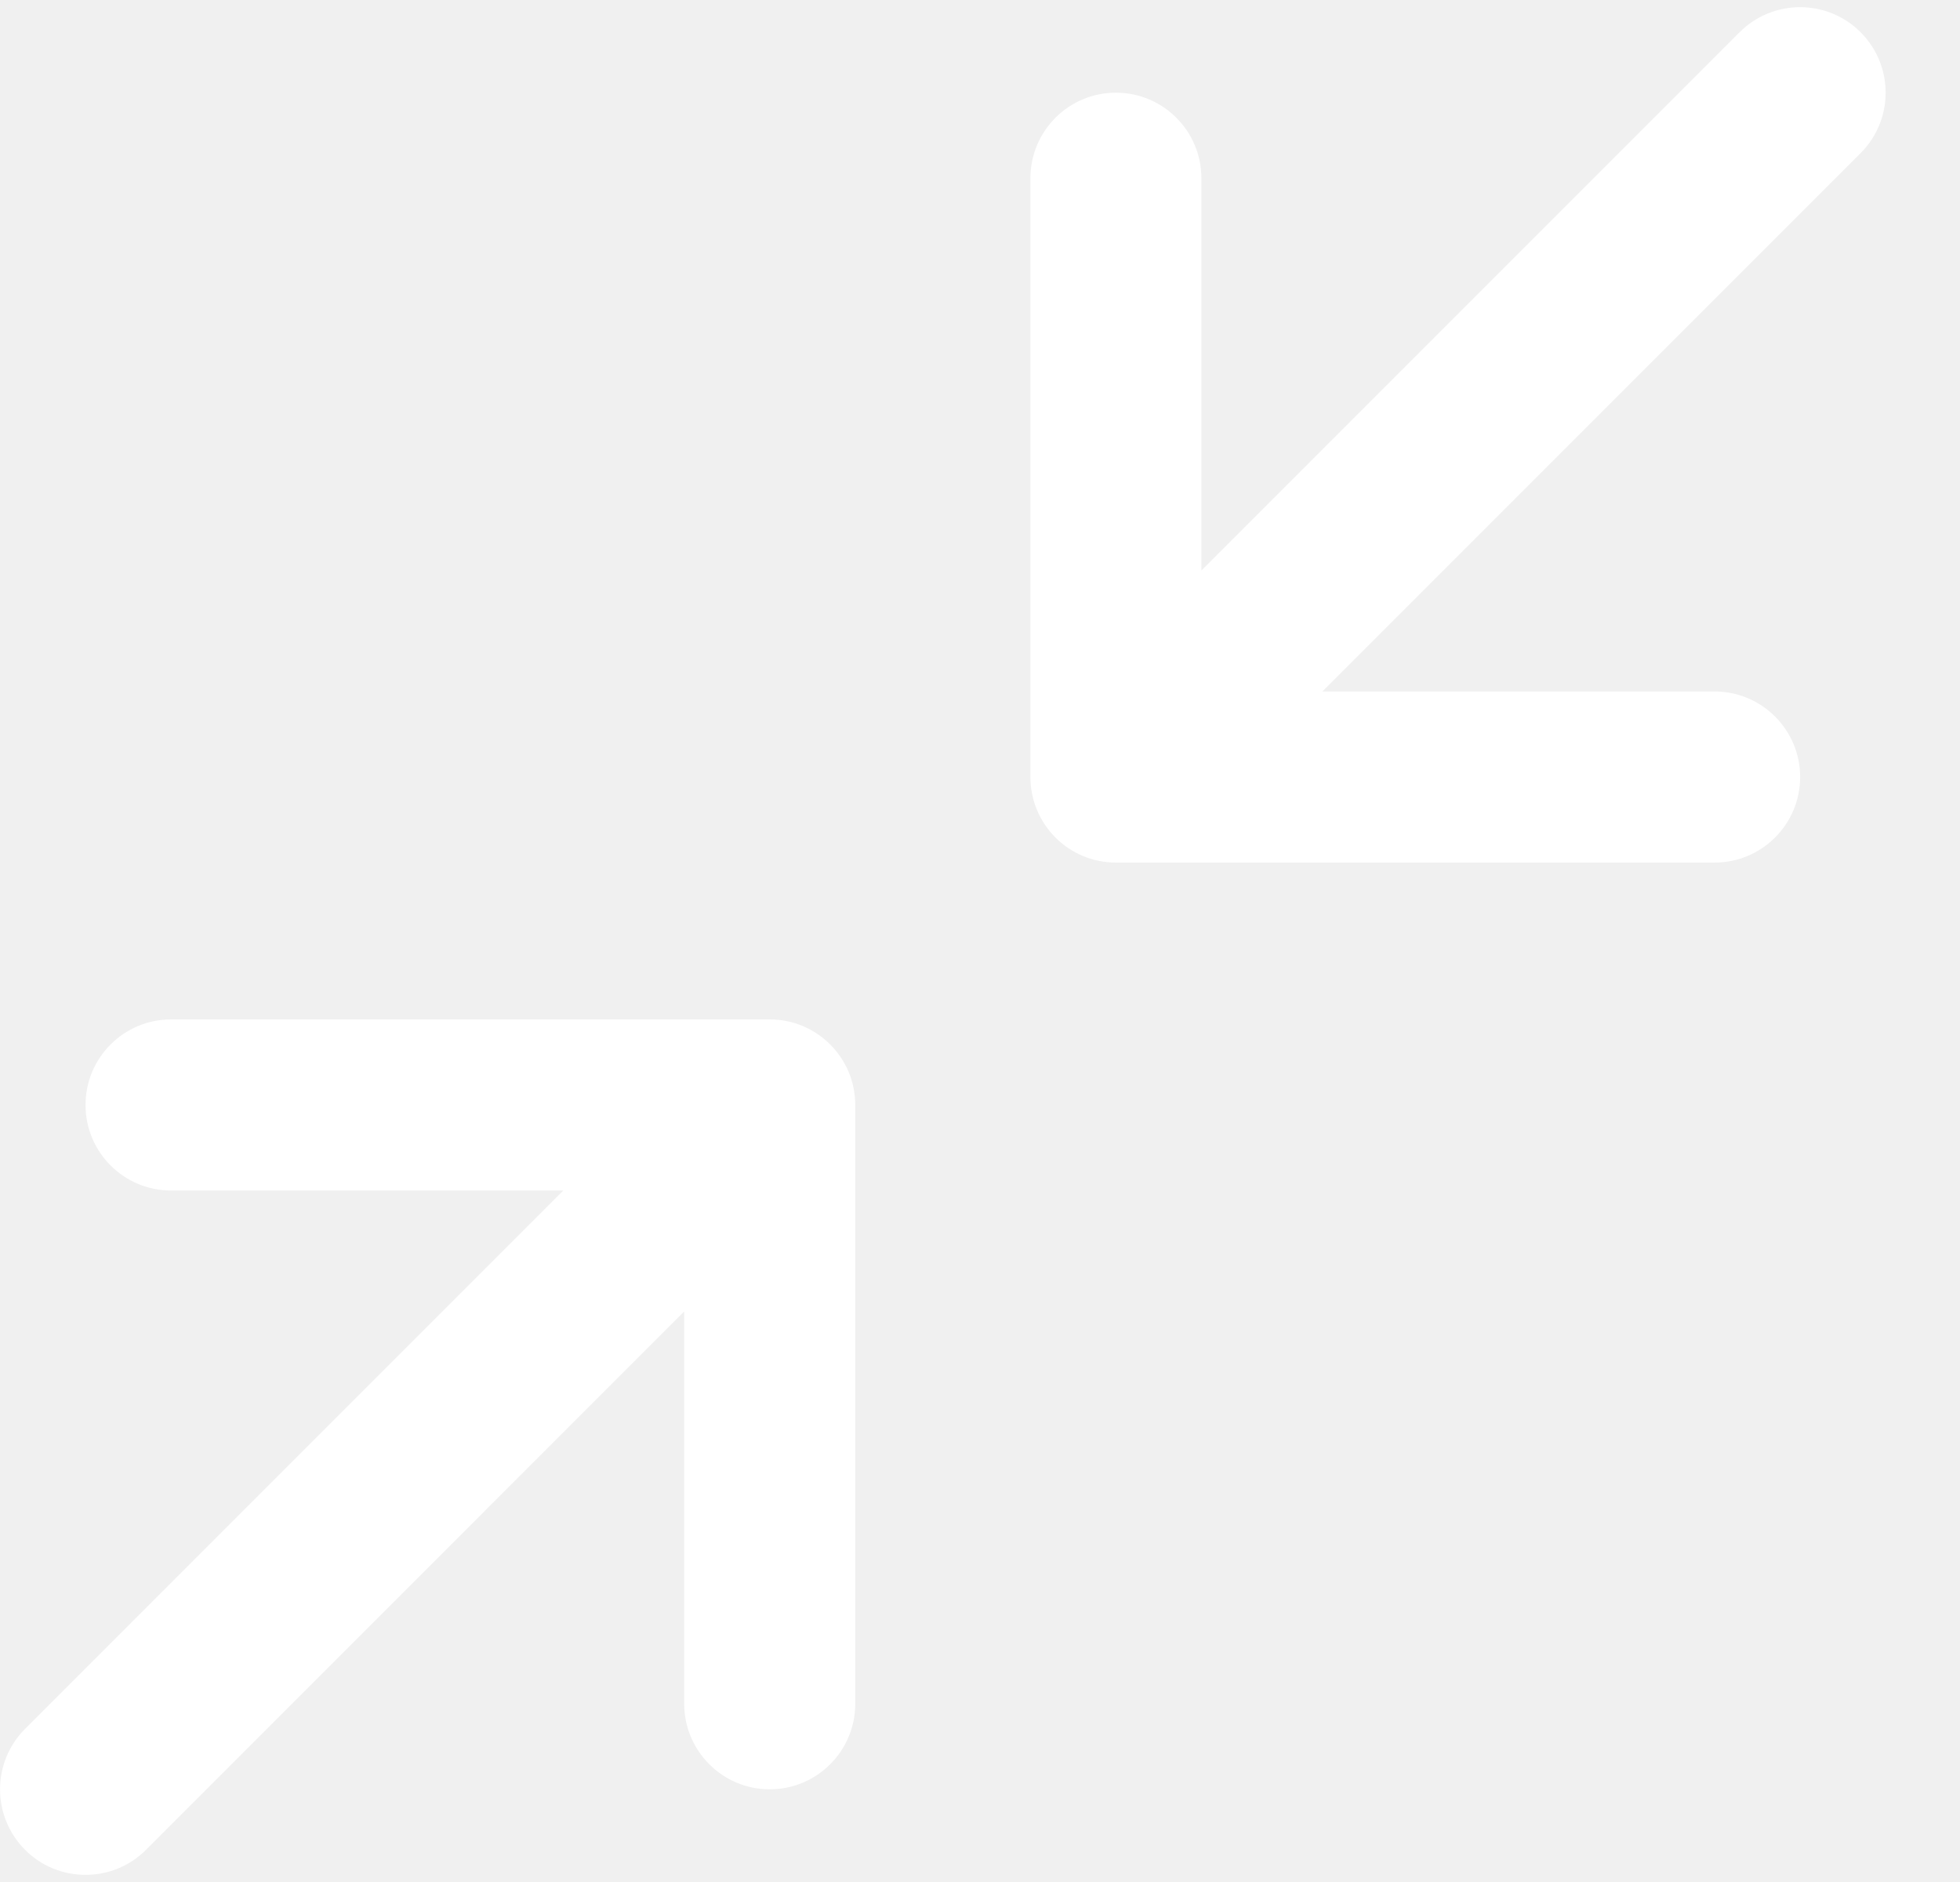
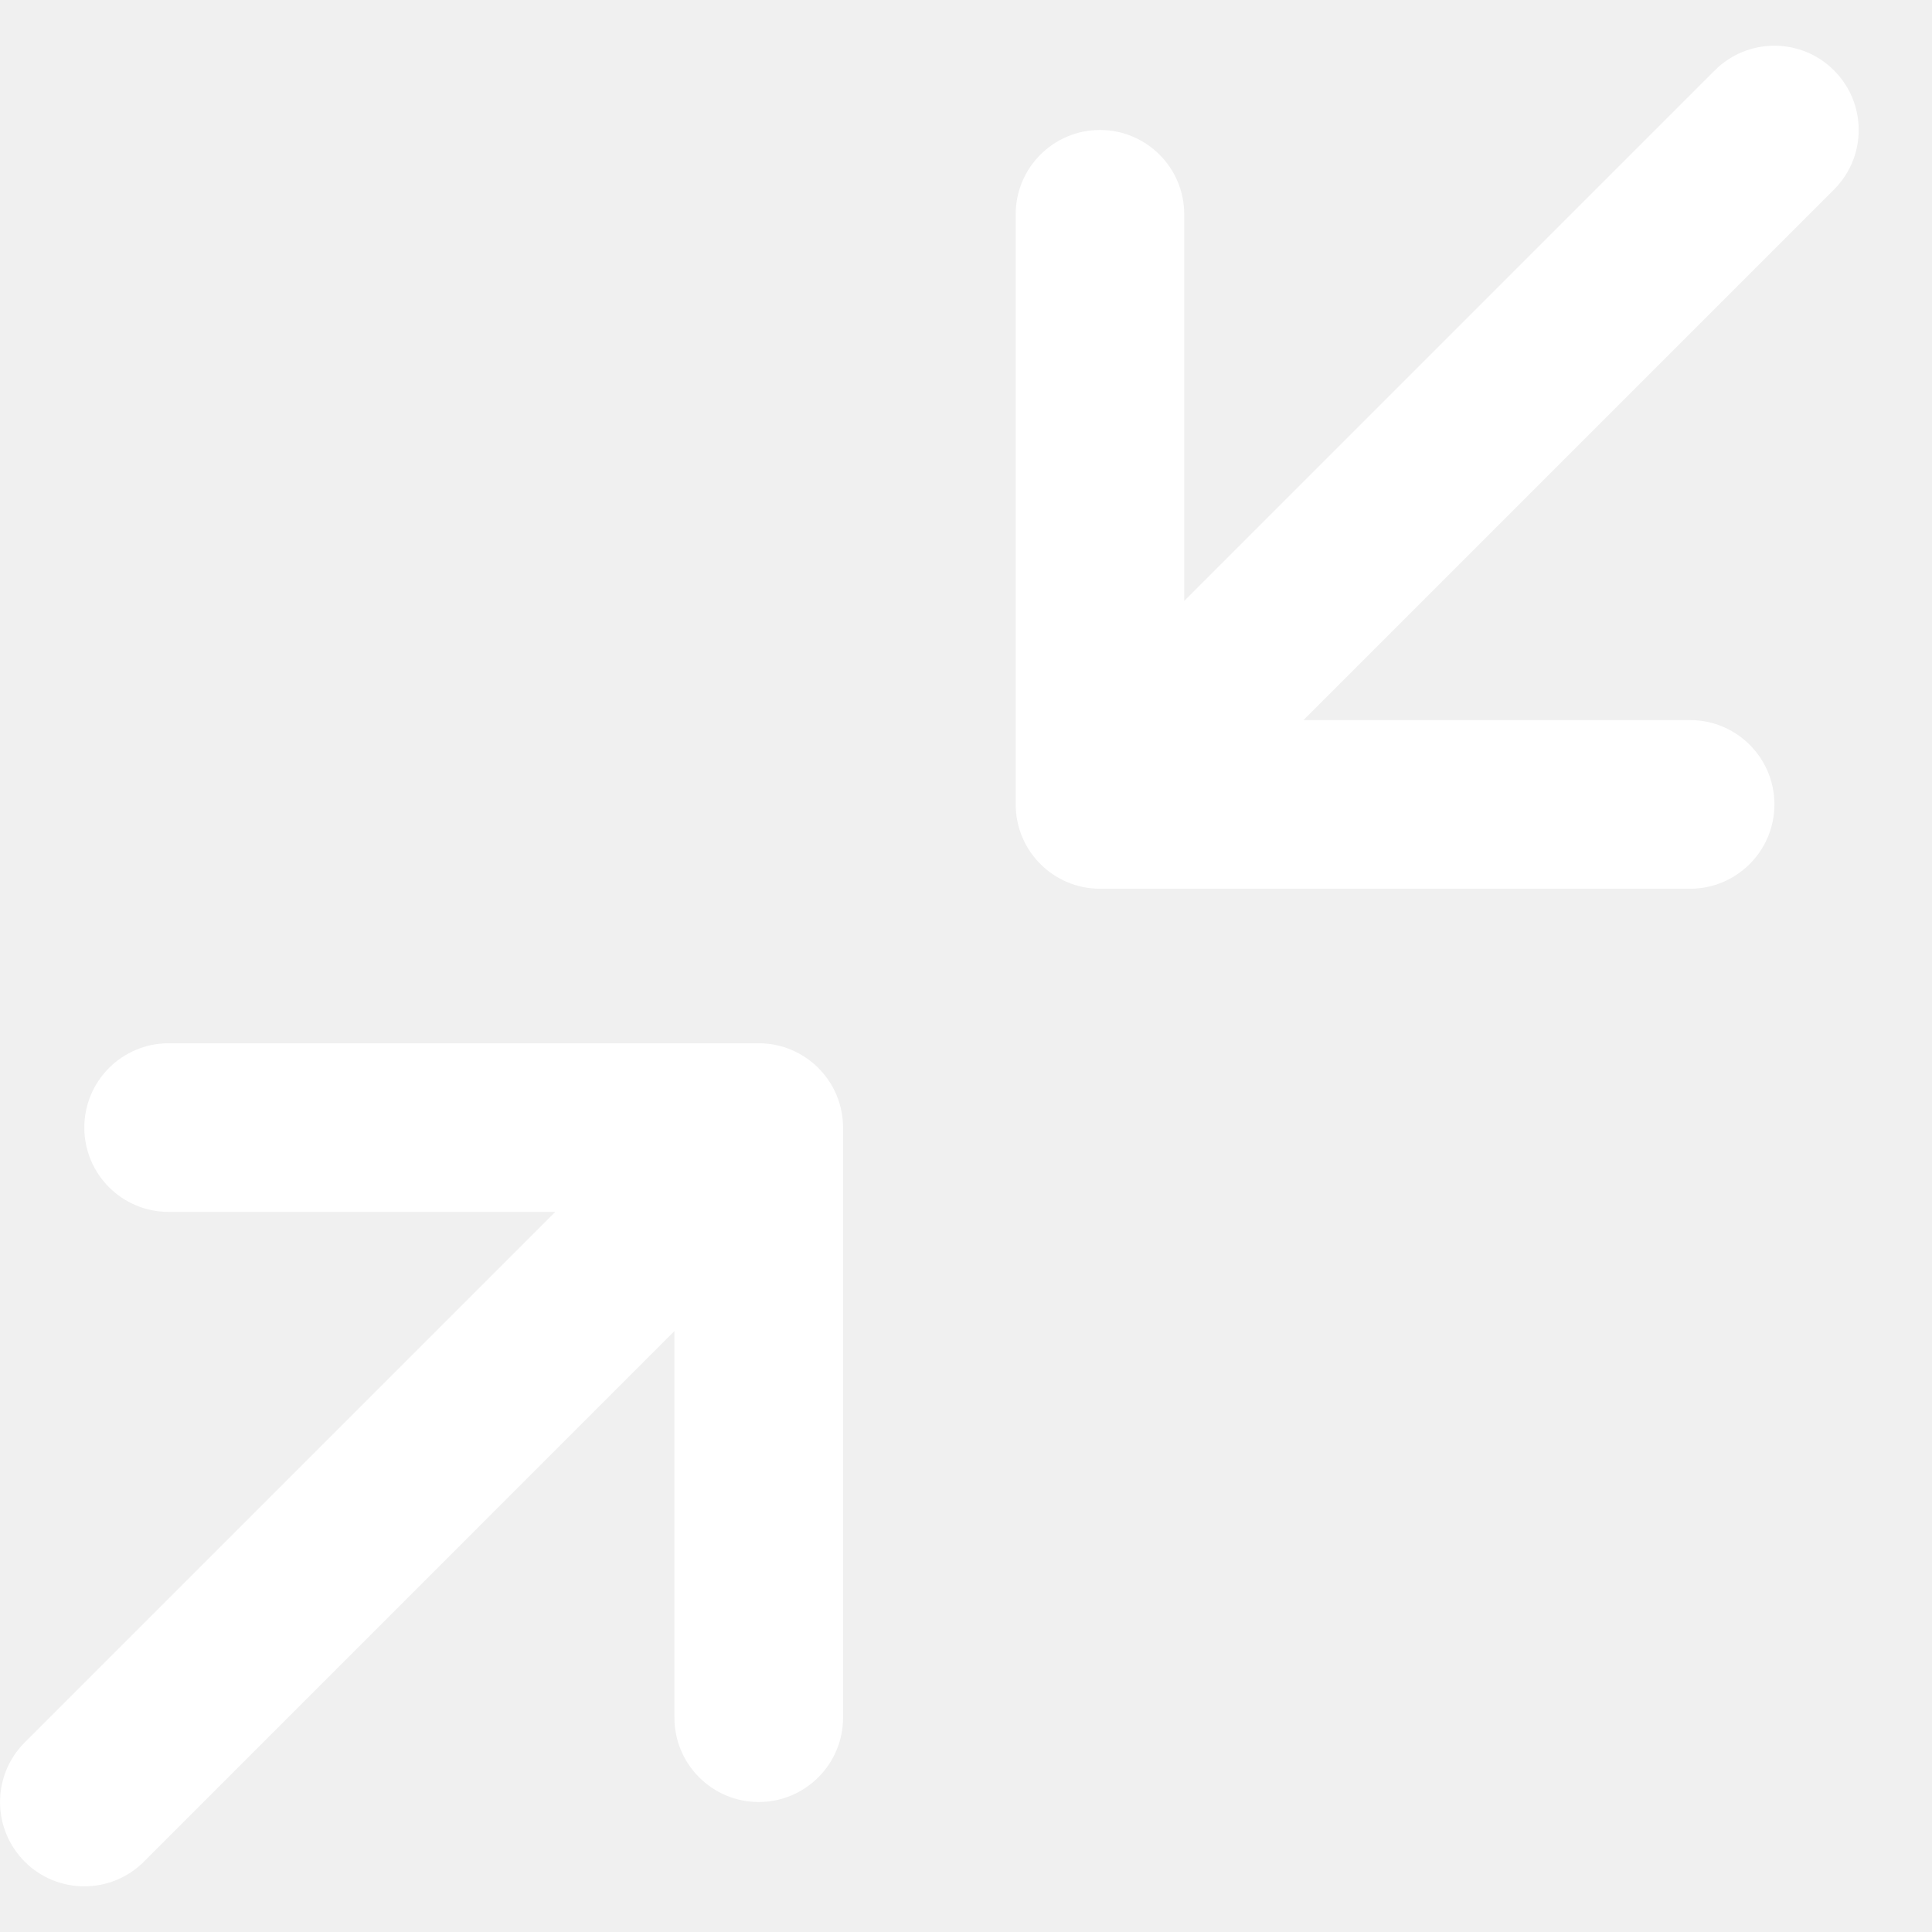
- <svg xmlns="http://www.w3.org/2000/svg" width="25" height="24" viewBox="0 0 25 24" fill="none">
+ <svg xmlns="http://www.w3.org/2000/svg" width="20" height="20" viewBox="0 0 25 24" fill="none">
  <path d="M9.818 13H2.182C1.579 13 1.091 13.489 1.091 14.091C1.091 14.693 1.579 15.182 2.182 15.182H7.185L0.32 22.047C-0.106 22.473 -0.106 23.163 0.32 23.59C0.533 23.803 0.812 23.909 1.091 23.909C1.37 23.909 1.649 23.803 1.862 23.59L8.727 16.724V21.727C8.727 22.329 9.216 22.818 9.818 22.818C10.42 22.818 10.909 22.329 10.909 21.727V14.091C10.909 13.489 10.42 13 9.818 13Z" fill="white" />
  <path d="M22.189 0.411L15.324 7.276V2.273C15.324 1.671 14.836 1.182 14.233 1.182C13.631 1.182 13.143 1.671 13.143 2.273V9.909C13.143 10.511 13.631 11 14.233 11H21.87C22.472 11 22.961 10.511 22.961 9.909C22.961 9.307 22.472 8.818 21.87 8.818H16.867L23.732 1.953C24.158 1.527 24.158 0.837 23.732 0.411C23.307 -0.015 22.615 -0.015 22.189 0.411Z" fill="white" />
</svg>
